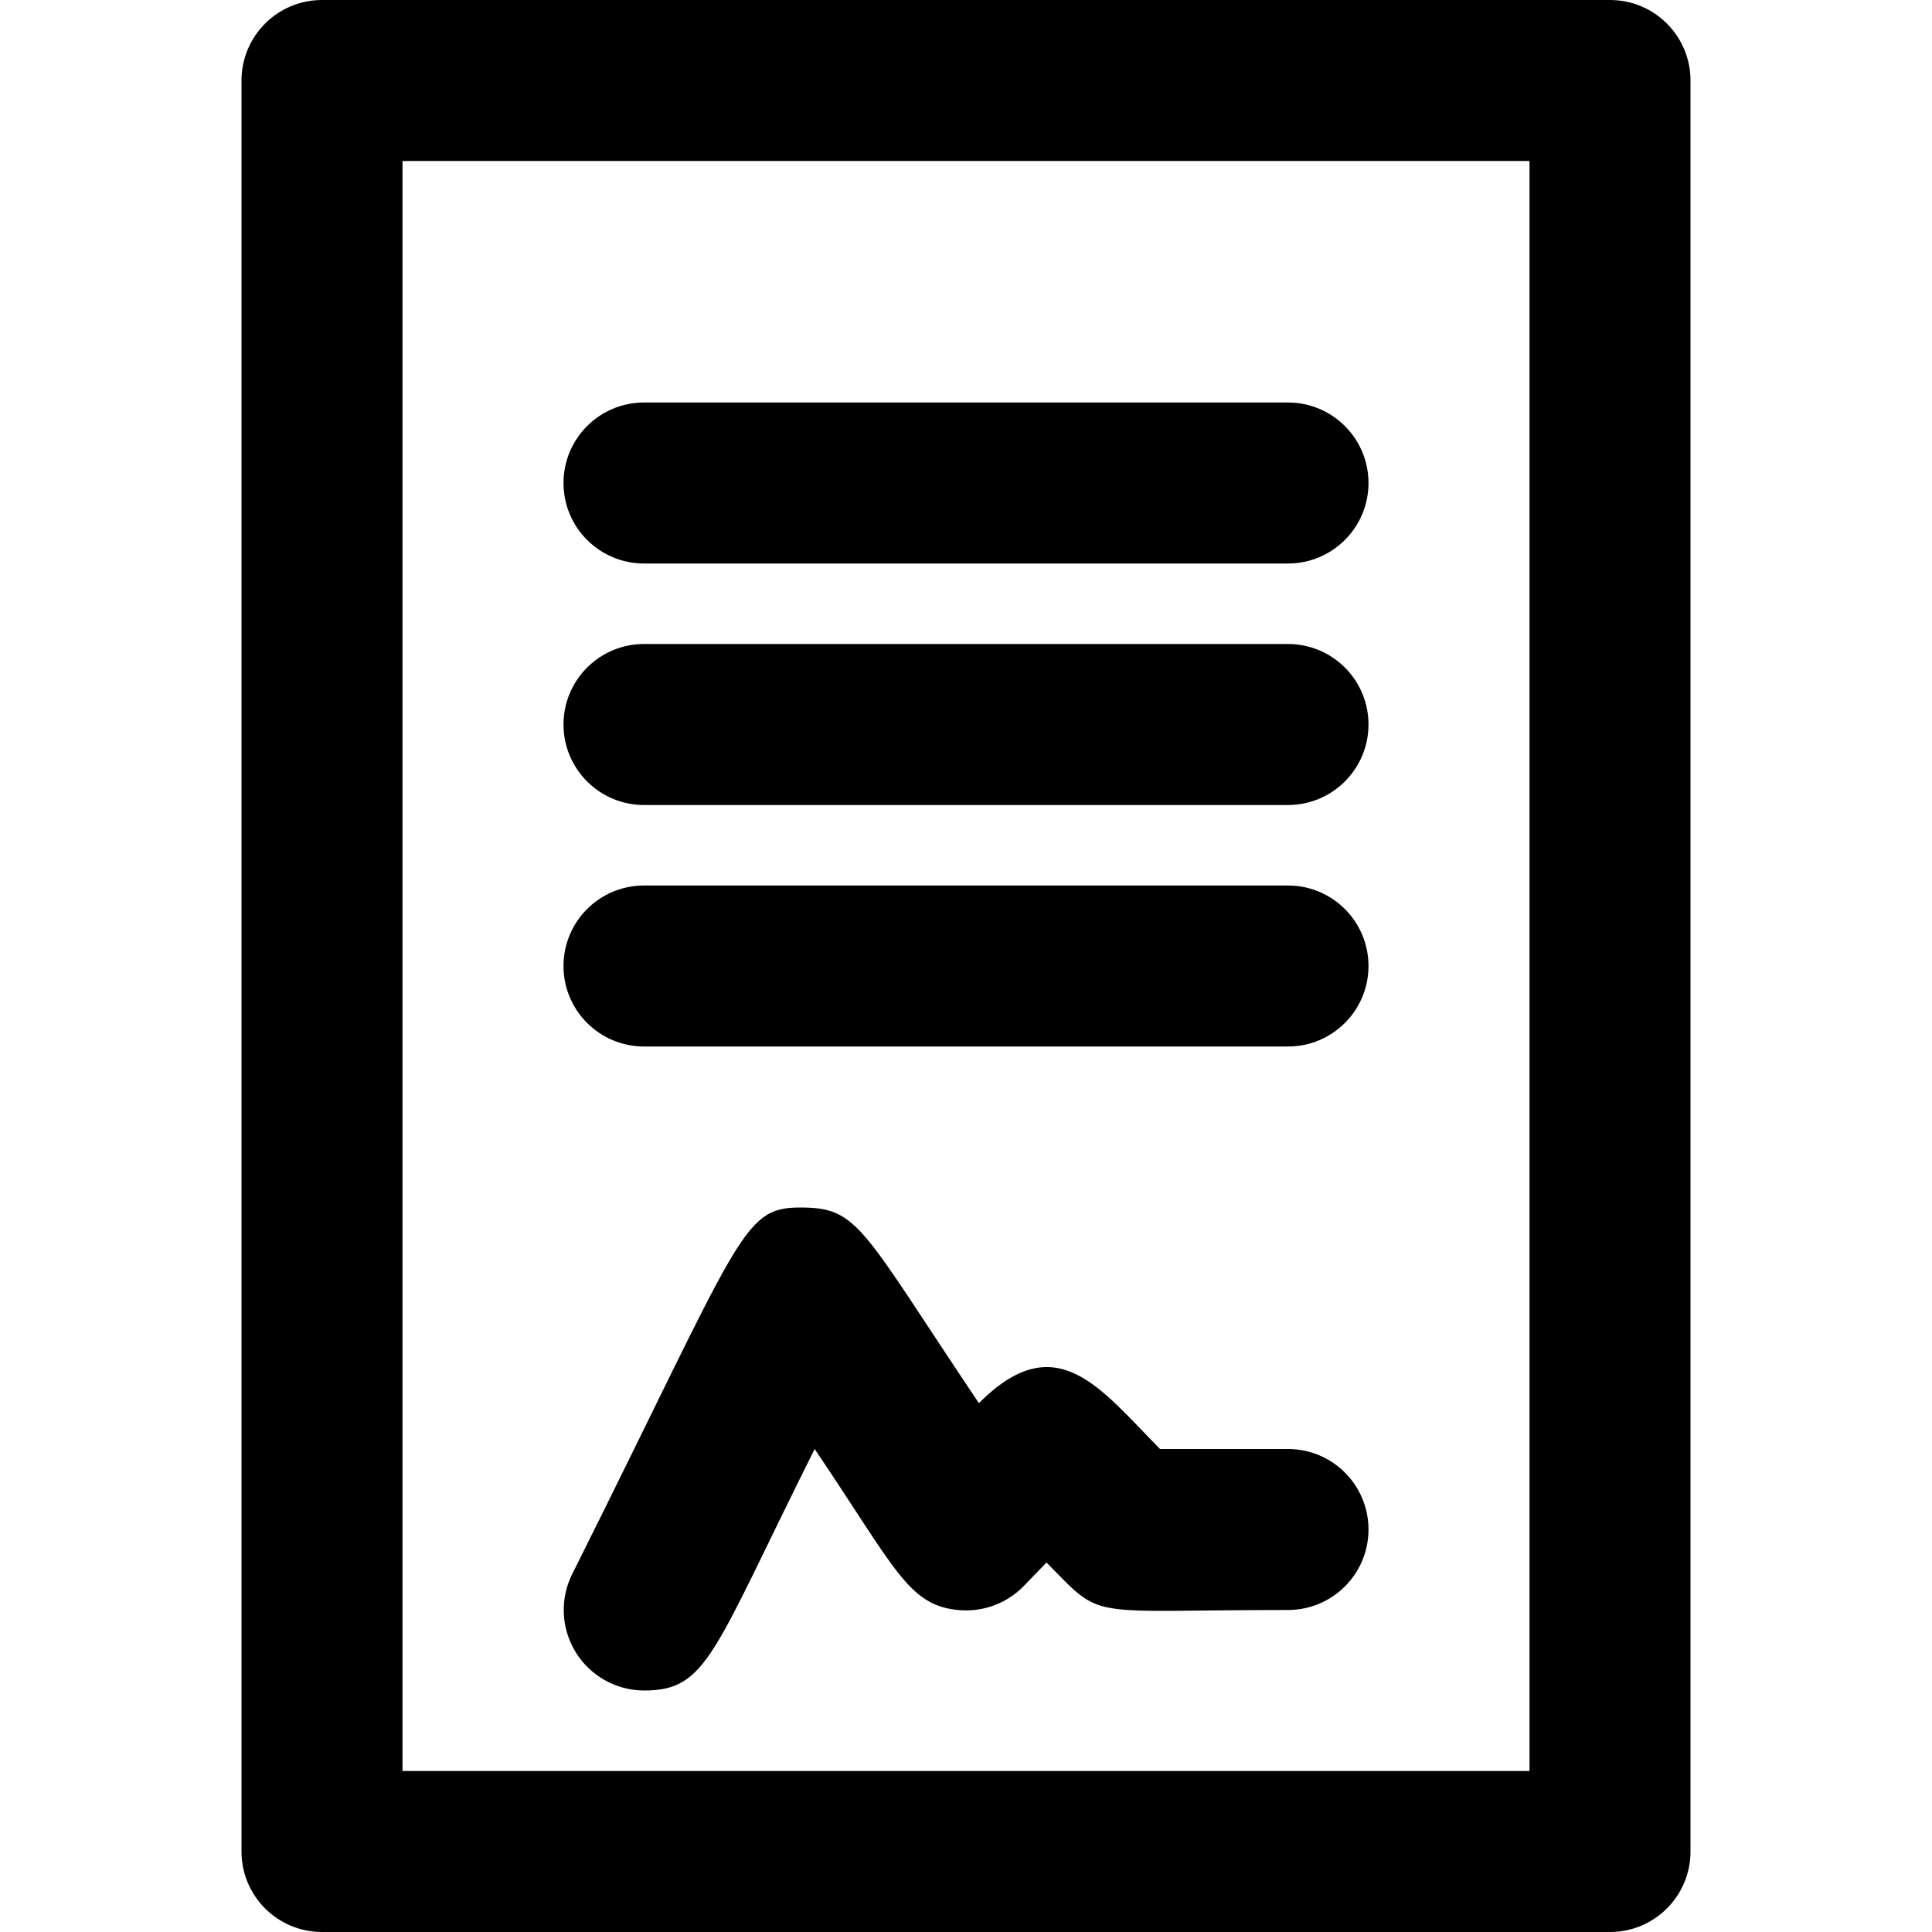
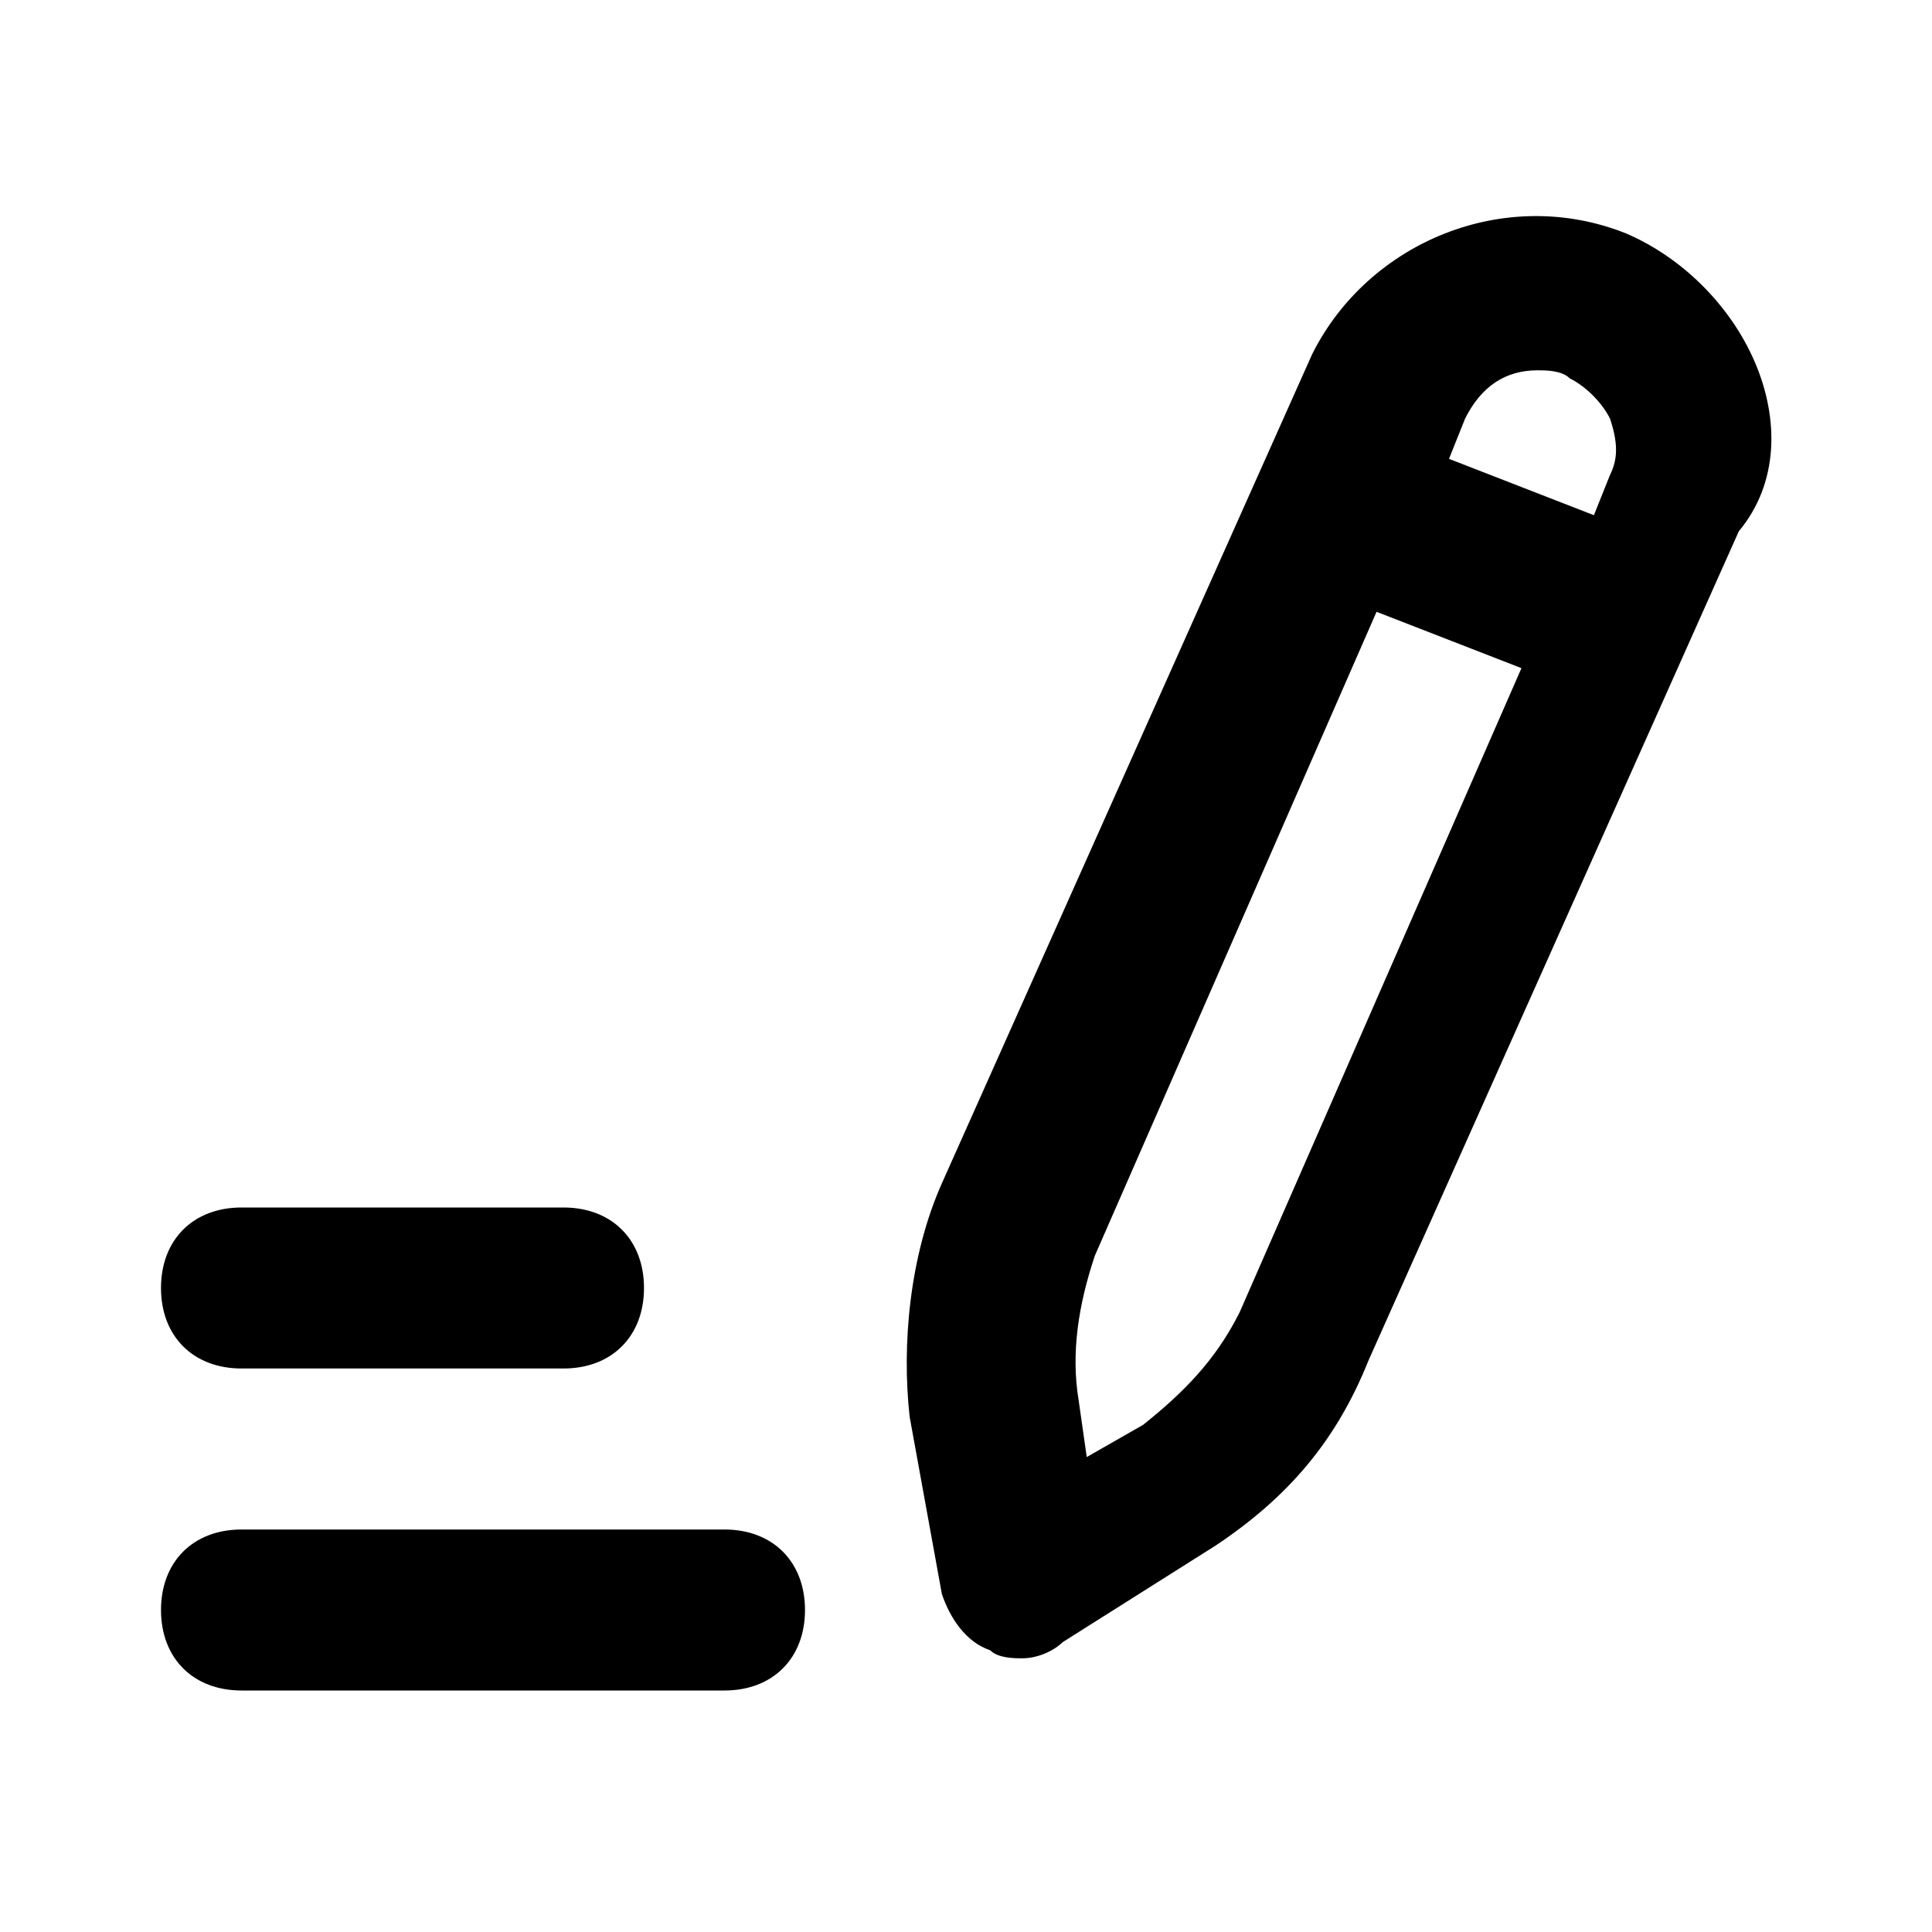
- <svg xmlns="http://www.w3.org/2000/svg" viewBox="0 0 24 24">
-   <g id="agreement">
-     <path d="M20,0H4A1,1,0,0,0,3,1V23a1,1,0,0,0,1,1H20a1,1,0,0,0,1-1V1A1,1,0,0,0,20,0ZM19,22H5V2H19Z" />
-     <path d="M8,7h8a1,1,0,0,0,0-2H8A1,1,0,0,0,8,7Z" />
-     <path d="M8,10h8a1,1,0,0,0,0-2H8A1,1,0,0,0,8,10Z" />
-     <path d="M8,13h8a1,1,0,0,0,0-2H8A1,1,0,0,0,8,13Z" />
-     <path d="M16,18H14.41c-.75-.76-1.29-1.53-2.25-.57C10.69,15.24,10.67,15,9.94,15s-.73.35-2.83,4.55A1,1,0,0,0,8,21c.79,0,.85-.46,2.12-3,1,1.48,1.16,1.94,1.78,2a1,1,0,0,0,.81-.29l.29-.3c.72.73.45.59,3,.59A1,1,0,0,0,16,18Z" />
+ <svg xmlns="http://www.w3.org/2000/svg" style="enable-background:new 0 0 24 24;" version="1.1" viewBox="0 0 24 24" xml:space="preserve">
+   <style type="text/css">
+ 	.st0{opacity:0.2;fill:none;stroke:#000000;stroke-width:5.000000e-02;stroke-miterlimit:10;}
+ </style>
+   <g id="grid_system" />
+   <g id="_icons">
+     <g>
+       <path d="M21.8,4.5c-0.3-0.7-0.9-1.3-1.6-1.6c-1.5-0.6-3.2,0.1-3.9,1.5l-4.6,10.3c-0.4,0.9-0.5,2-0.4,2.9l0.4,2.2    c0.1,0.3,0.3,0.6,0.6,0.7c0.1,0.1,0.3,0.1,0.4,0.1c0.2,0,0.4-0.1,0.5-0.2l1.9-1.2c0.9-0.6,1.5-1.3,1.9-2.3l4.6-10.3    C22.1,6,22.1,5.2,21.8,4.5z M15.4,16.3c-0.3,0.6-0.7,1-1.2,1.4l-0.7,0.4l-0.1-0.7c-0.1-0.6,0-1.2,0.2-1.8l3.5-8l1.8,0.7L15.4,16.3    z M20,5.9l-0.2,0.5L18,5.7l0.2-0.5c0.2-0.4,0.5-0.6,0.9-0.6c0.1,0,0.3,0,0.4,0.1C19.7,4.8,19.9,5,20,5.2c0,0,0,0,0,0    C20.1,5.5,20.1,5.7,20,5.9z" />
+       <path d="M3,17h4c0.6,0,1-0.4,1-1s-0.4-1-1-1H3c-0.6,0-1,0.4-1,1S2.4,17,3,17z" />
+       <path d="M9,19H3c-0.6,0-1,0.4-1,1s0.4,1,1,1h6c0.6,0,1-0.4,1-1S9.6,19,9,19z" />
+     </g>
  </g>
</svg>
